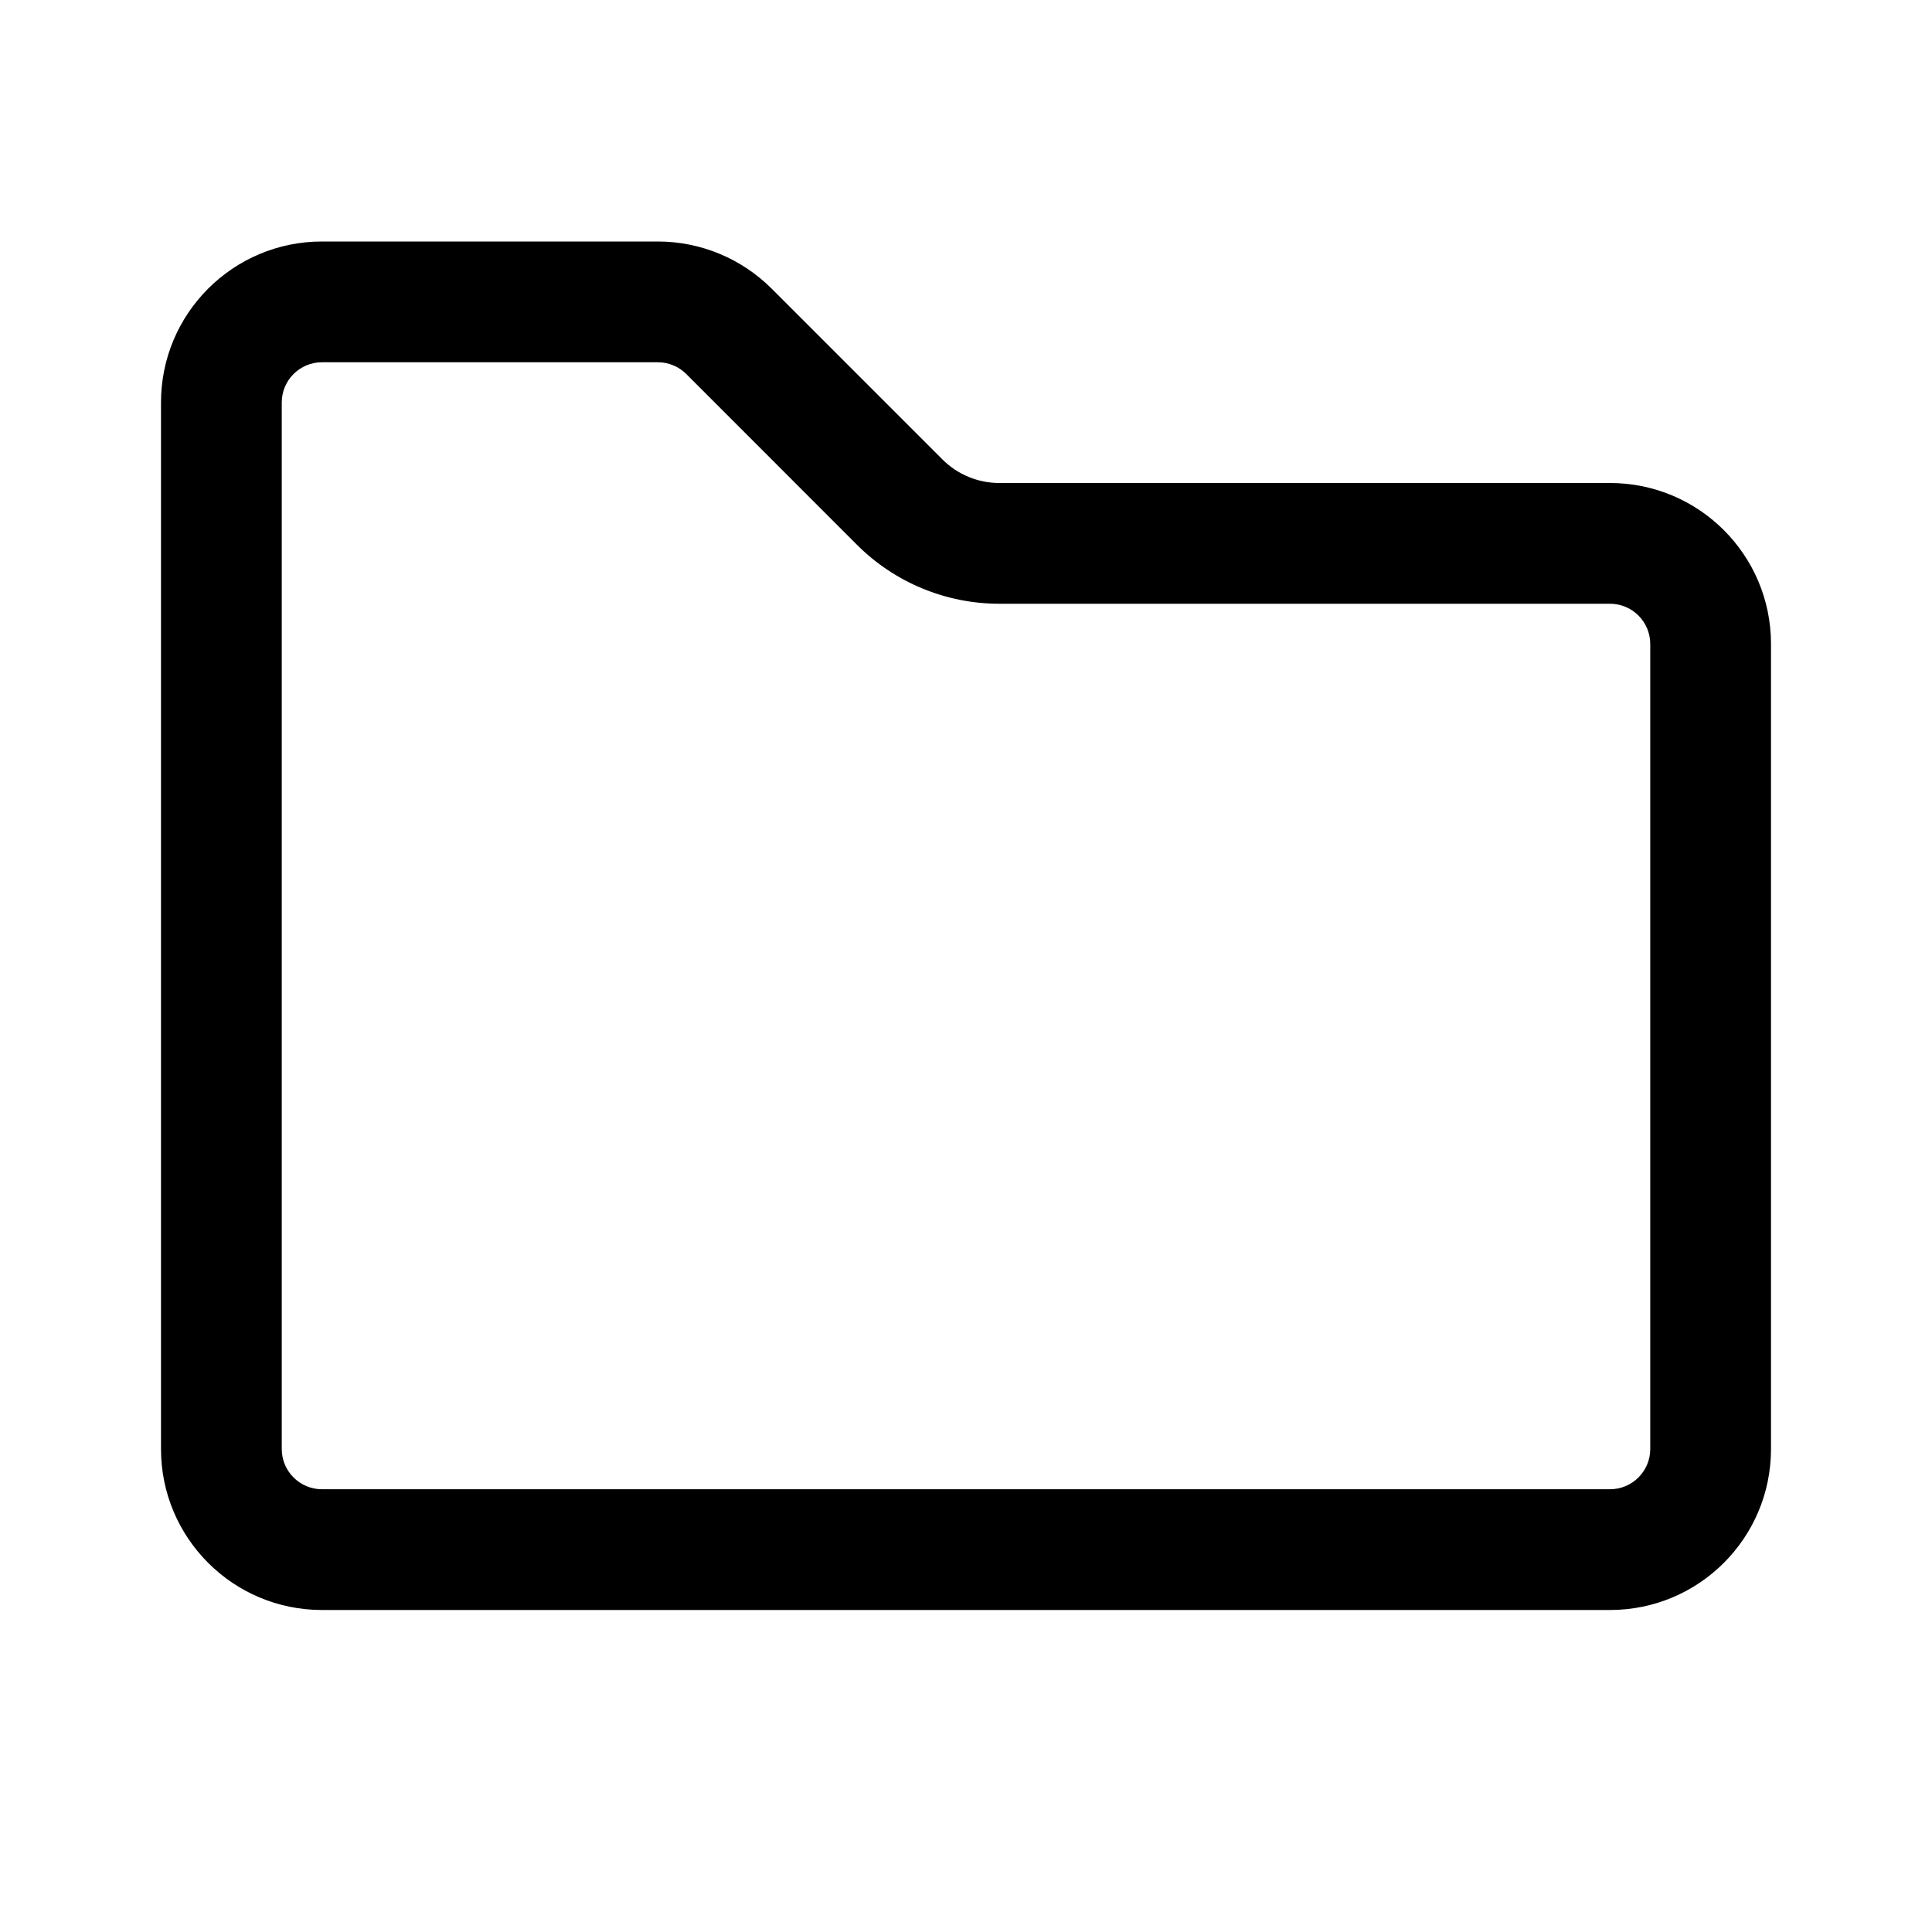
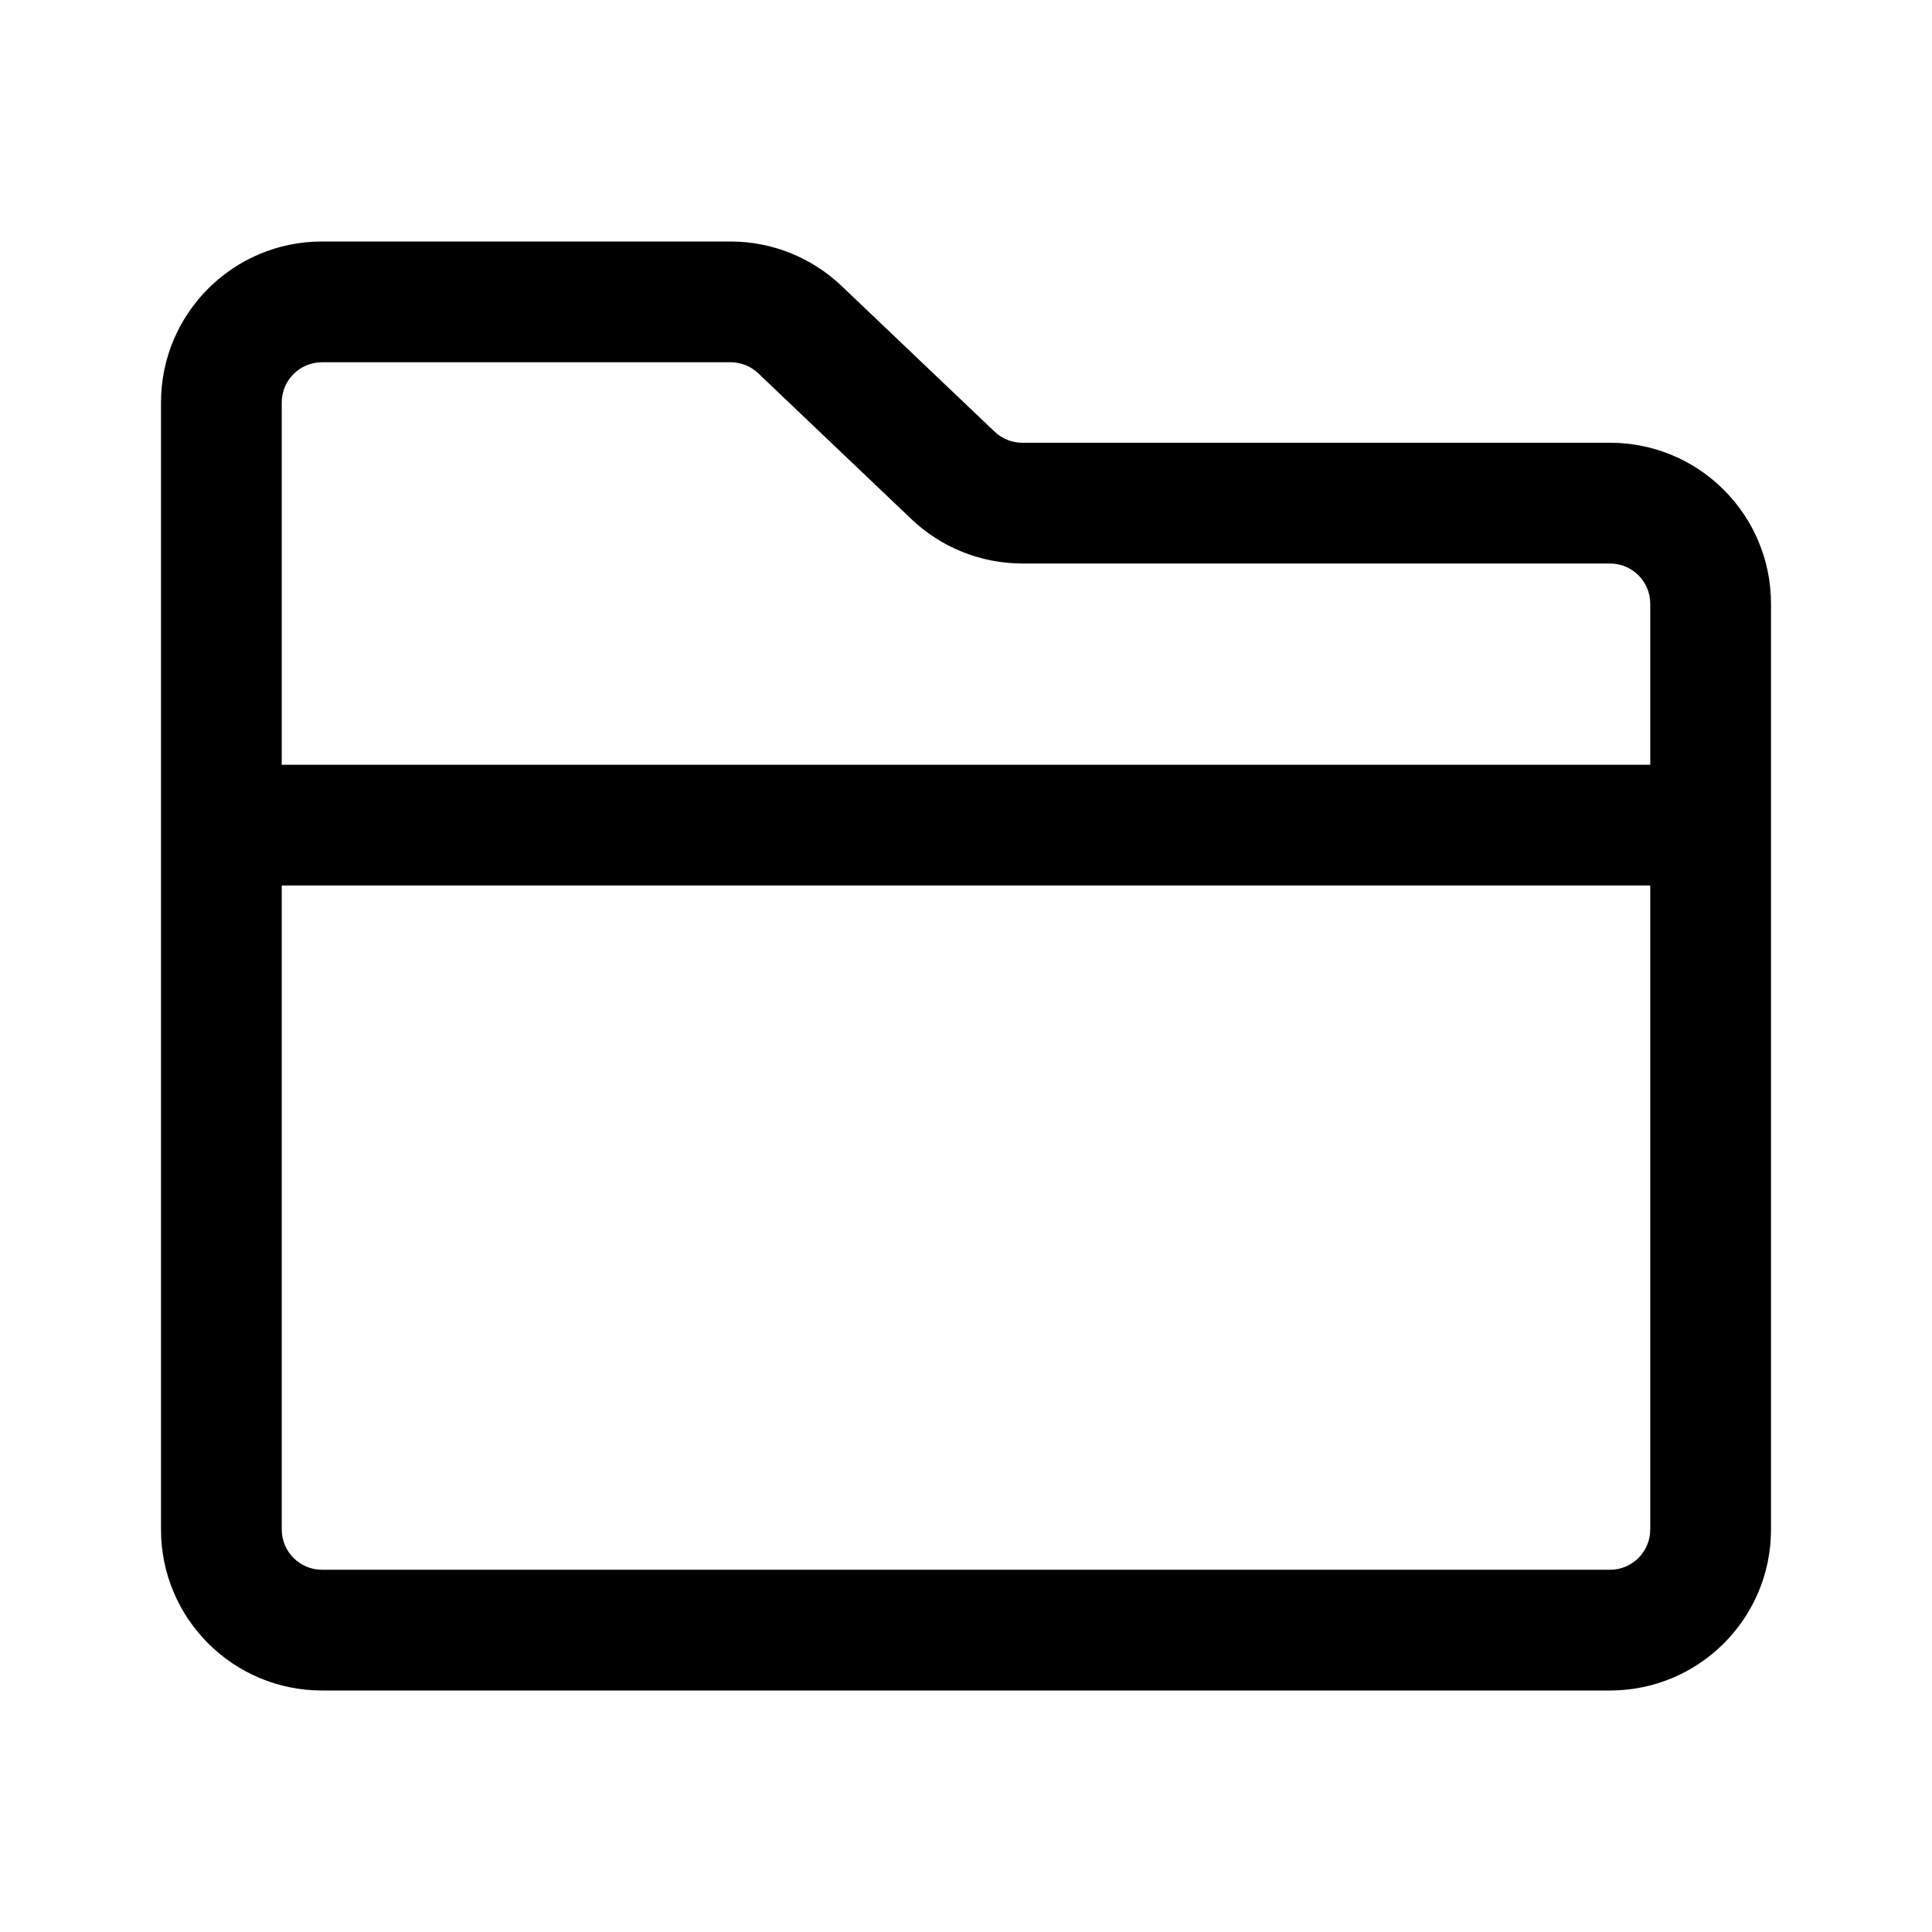
<svg xmlns="http://www.w3.org/2000/svg" width="24" height="24" viewBox="0 0 24 24" fill="currentColor">
-   <path fill-rule="evenodd" clip-rule="evenodd" d="M4 3C2.895 3 2 3.895 2 5V18C2 19.105 2.895 20 4 20H20C21.105 20 22 19.105 22 18V8C22 6.895 21.105 6 20 6H12.414C12.149 6 11.895 5.895 11.707 5.707L9.586 3.586C9.211 3.211 8.702 3 8.172 3H4ZM20.5 18V8C20.5 7.724 20.276 7.5 20 7.5H12.414C11.751 7.5 11.115 7.237 10.646 6.768L8.525 4.646C8.431 4.553 8.304 4.5 8.172 4.5H4C3.724 4.5 3.5 4.724 3.5 5V18C3.5 18.276 3.724 18.5 4 18.5H20C20.276 18.5 20.5 18.276 20.5 18Z" />
+   <path fill-rule="evenodd" clip-rule="evenodd" d="M20 21H4C2.895 21 2 20.105 2 19V5C2 3.895 2.895 3 4 3H9.075C9.589 3 10.082 3.198 10.454 3.552L12.355 5.362C12.448 5.451 12.572 5.5 12.7 5.5H20C21.105 5.5 22 6.395 22 7.5V19C22 20.105 21.105 21 20 21ZM20 19.5H4C3.724 19.5 3.5 19.276 3.5 19V11H20.5V19C20.5 19.276 20.276 19.5 20 19.5ZM20.5 9.5H3.5V5C3.5 4.724 3.724 4.5 4 4.5H9.075C9.203 4.5 9.327 4.549 9.42 4.638L11.321 6.448C11.693 6.802 12.186 7 12.7 7H20C20.276 7 20.5 7.224 20.5 7.5V9.5Z" />
</svg>
